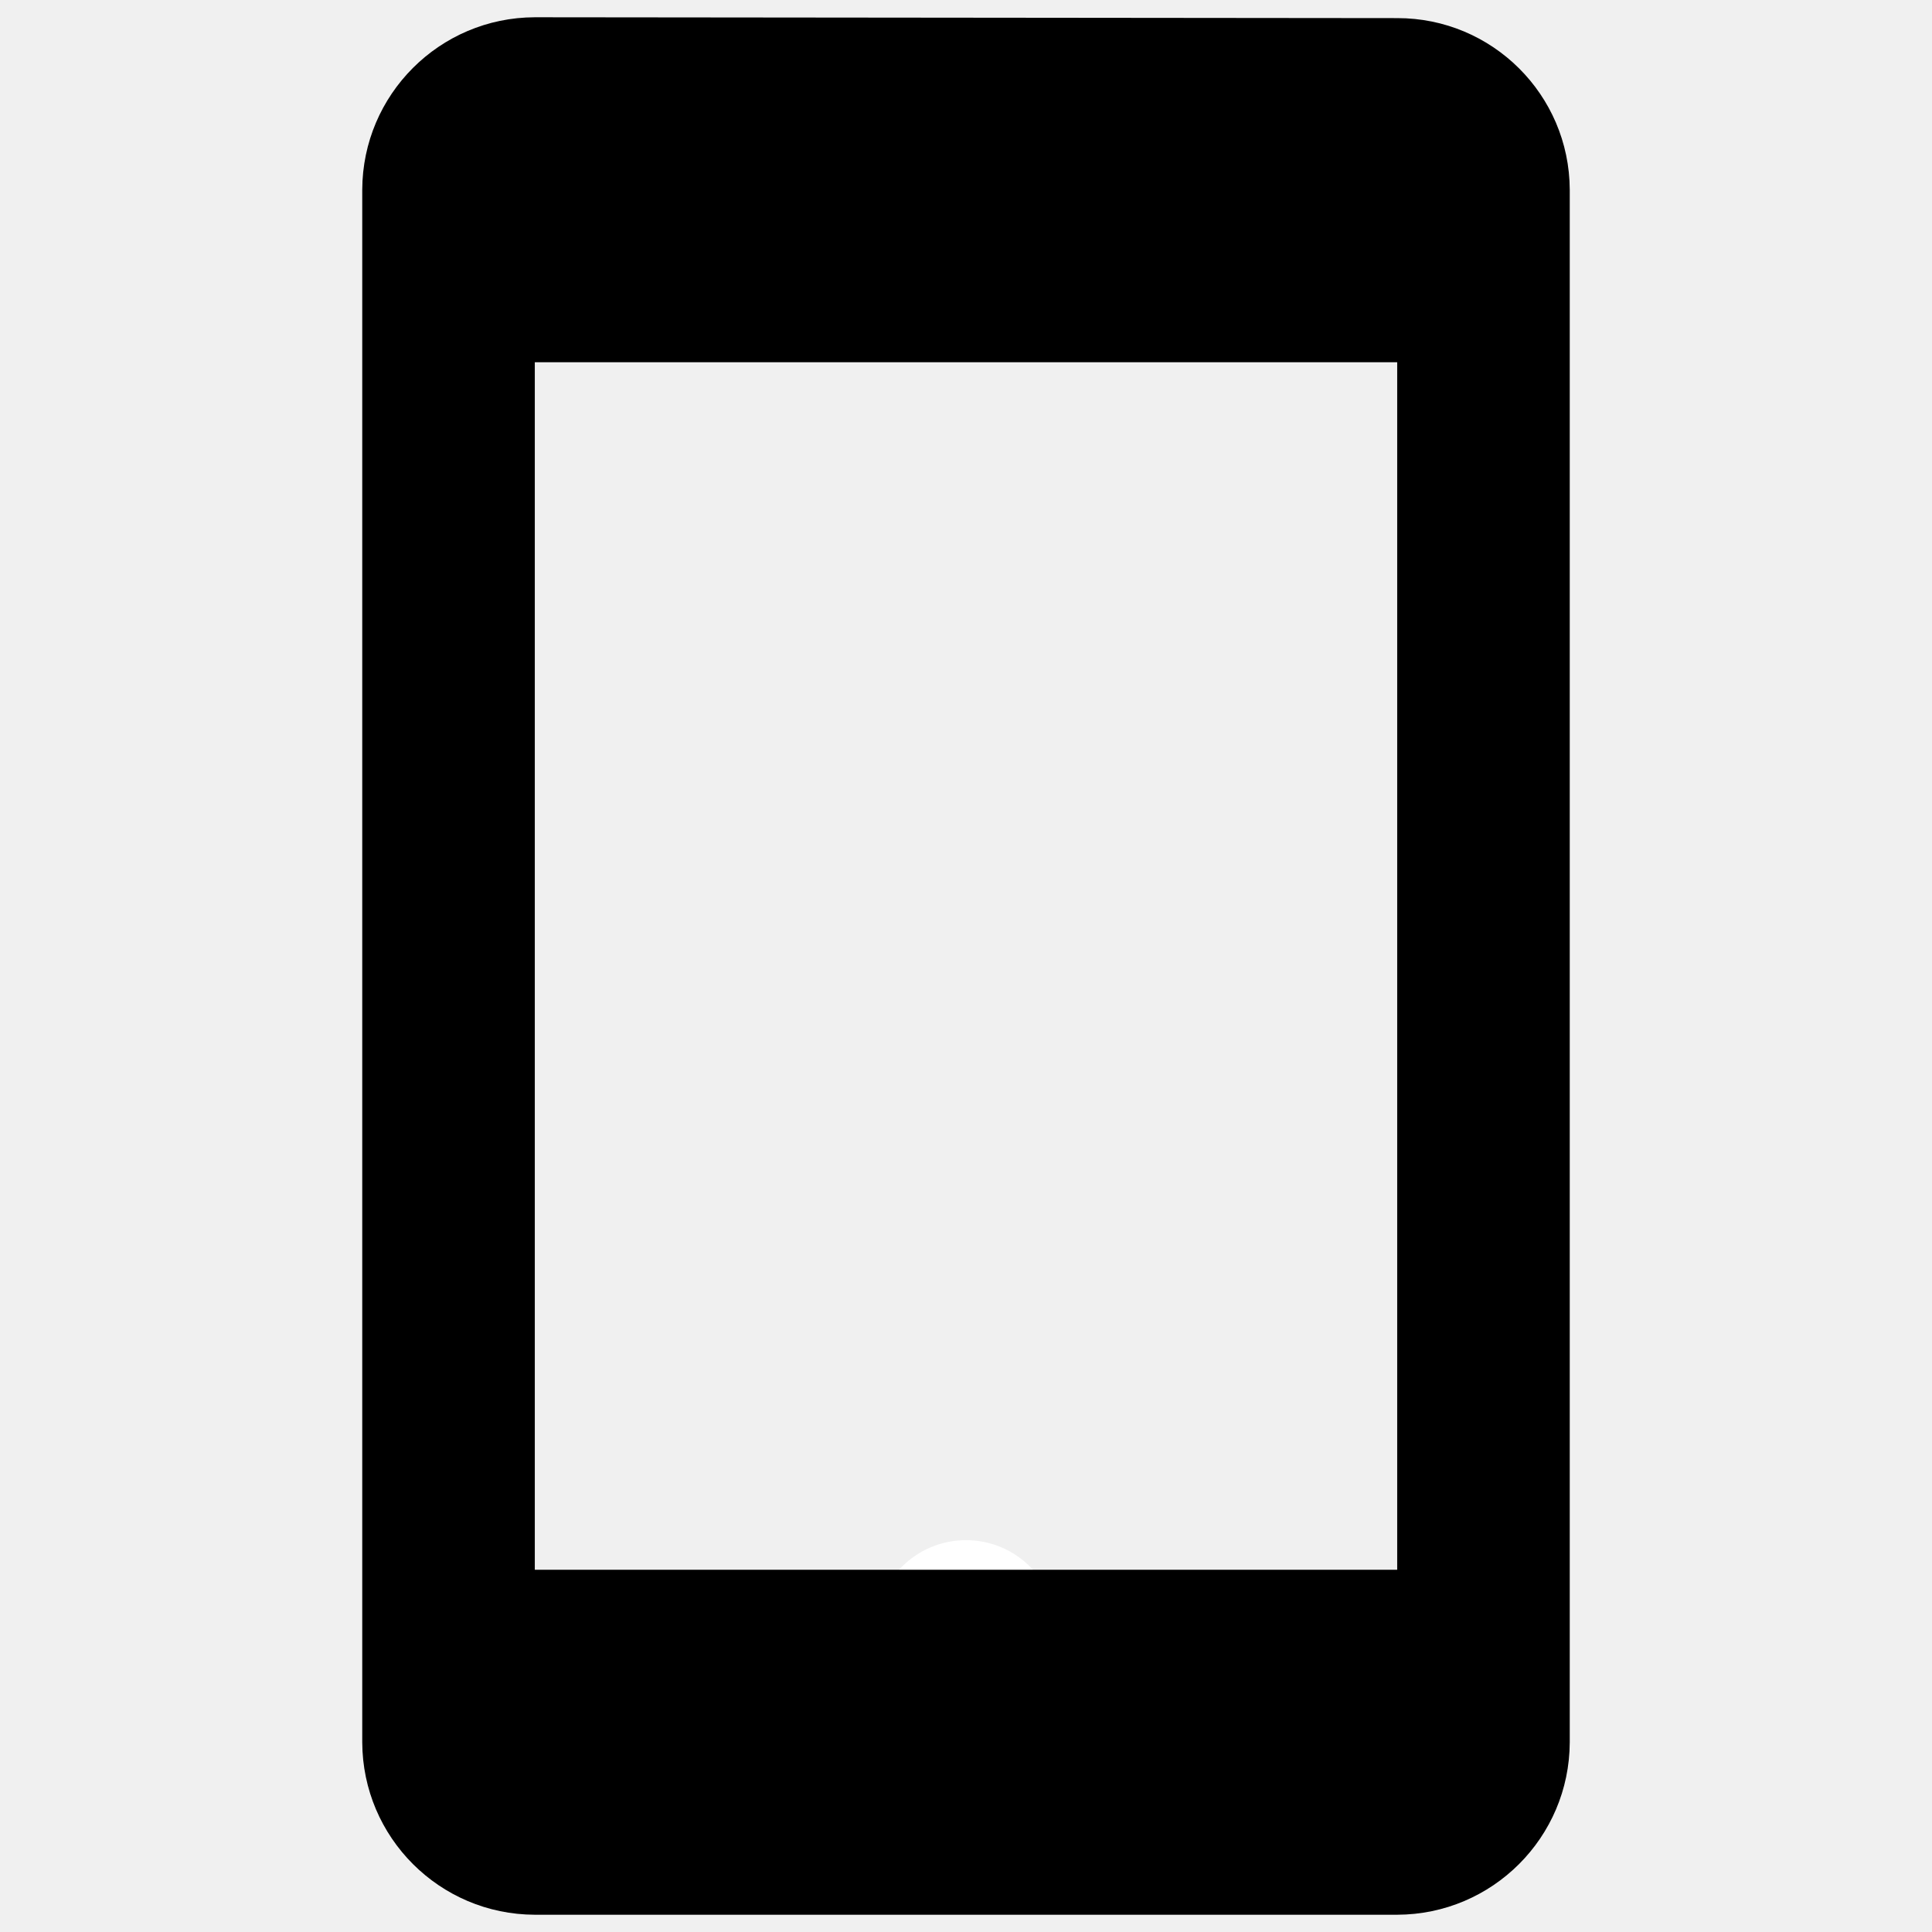
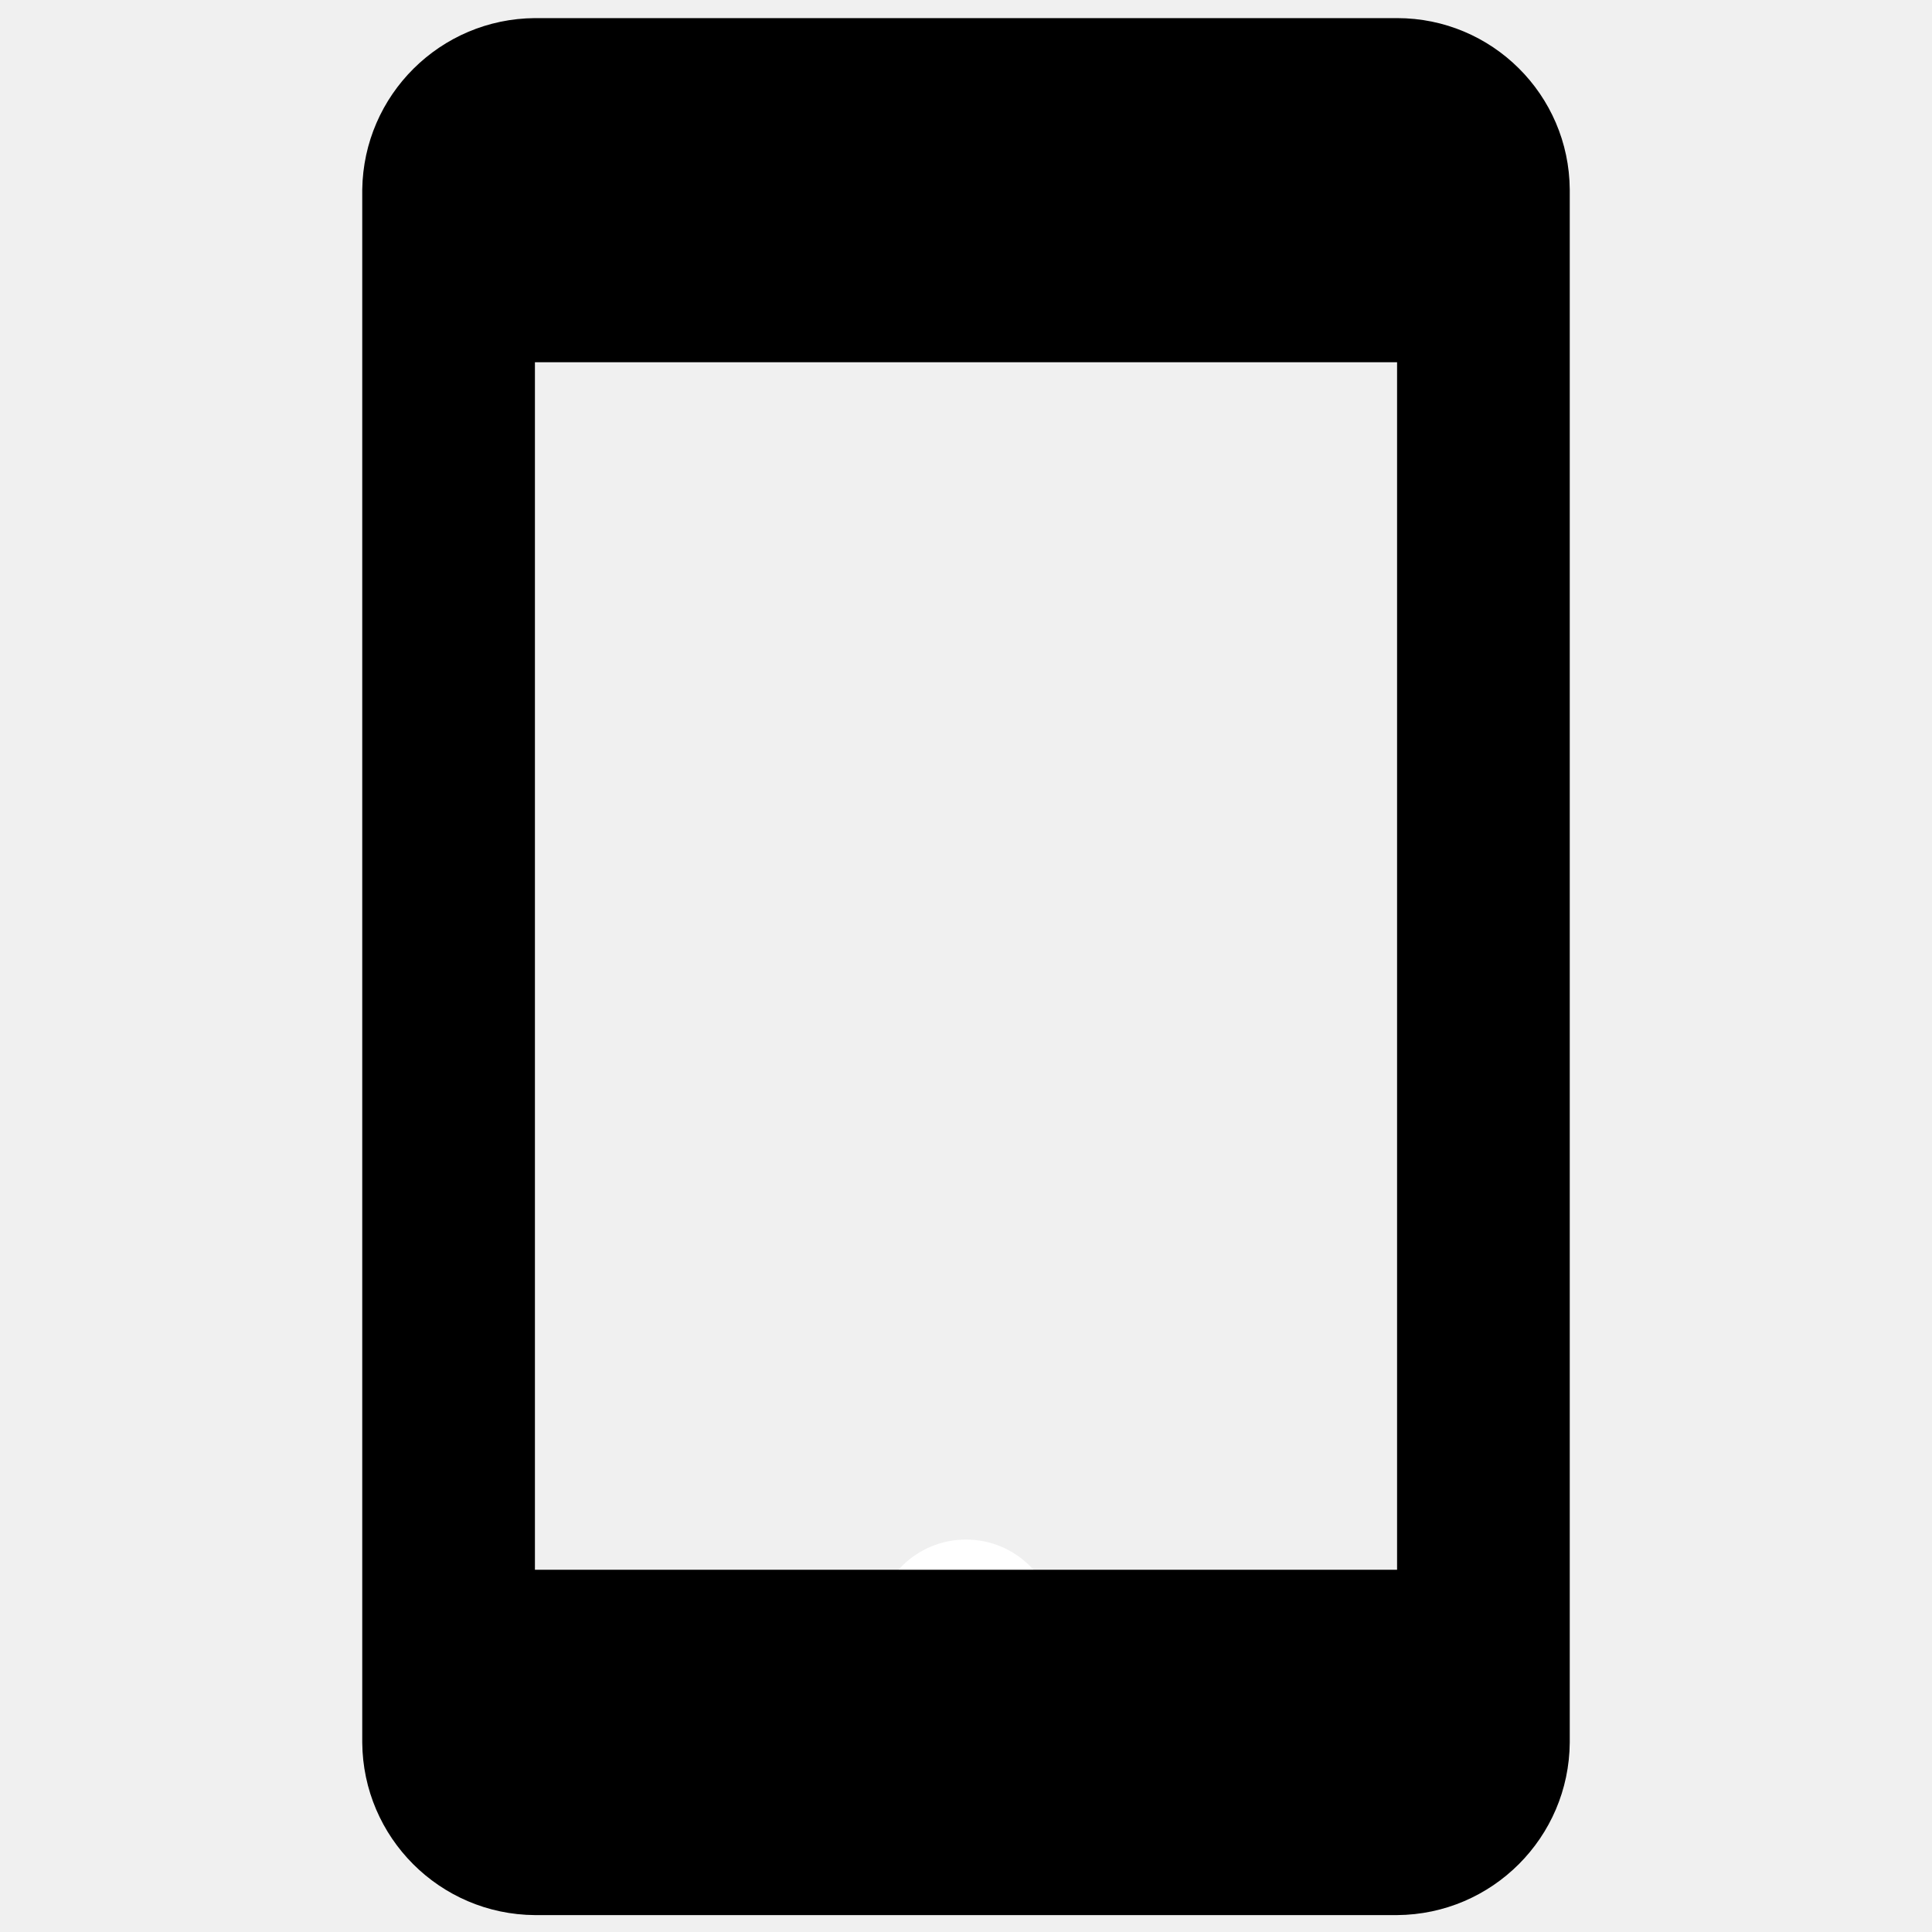
<svg xmlns="http://www.w3.org/2000/svg" id="Layer_1" data-name="Layer 1" viewBox="0 0 16 16">
-   <rect x="7.25" y="12.755" width="1.5" height="1.5" rx="0.75" fill="#fff" />
-   <path d="M11.571,13H4.429V3h7.142Zm0-12.85L4.429.143A1.433,1.433,0,0,0,3,1.571V14.429a1.433,1.433,0,0,0,1.429,1.428h7.142A1.433,1.433,0,0,0,13,14.429V1.571A1.427,1.427,0,0,0,11.571.15Z" />
+   <rect x="7.25" y="12.75" width="1.5" height="1.5" rx="0.75" fill="#fff" />
+   <path d="M11.57,13H4.43V3h7.14Zm0-12.85H4.43A1.44,1.44,0,0,0,3,1.57V14.43a1.44,1.44,0,0,0,1.43,1.43h7.14A1.44,1.44,0,0,0,13,14.43V1.57A1.43,1.43,0,0,0,11.57.15Z" />
</svg>
